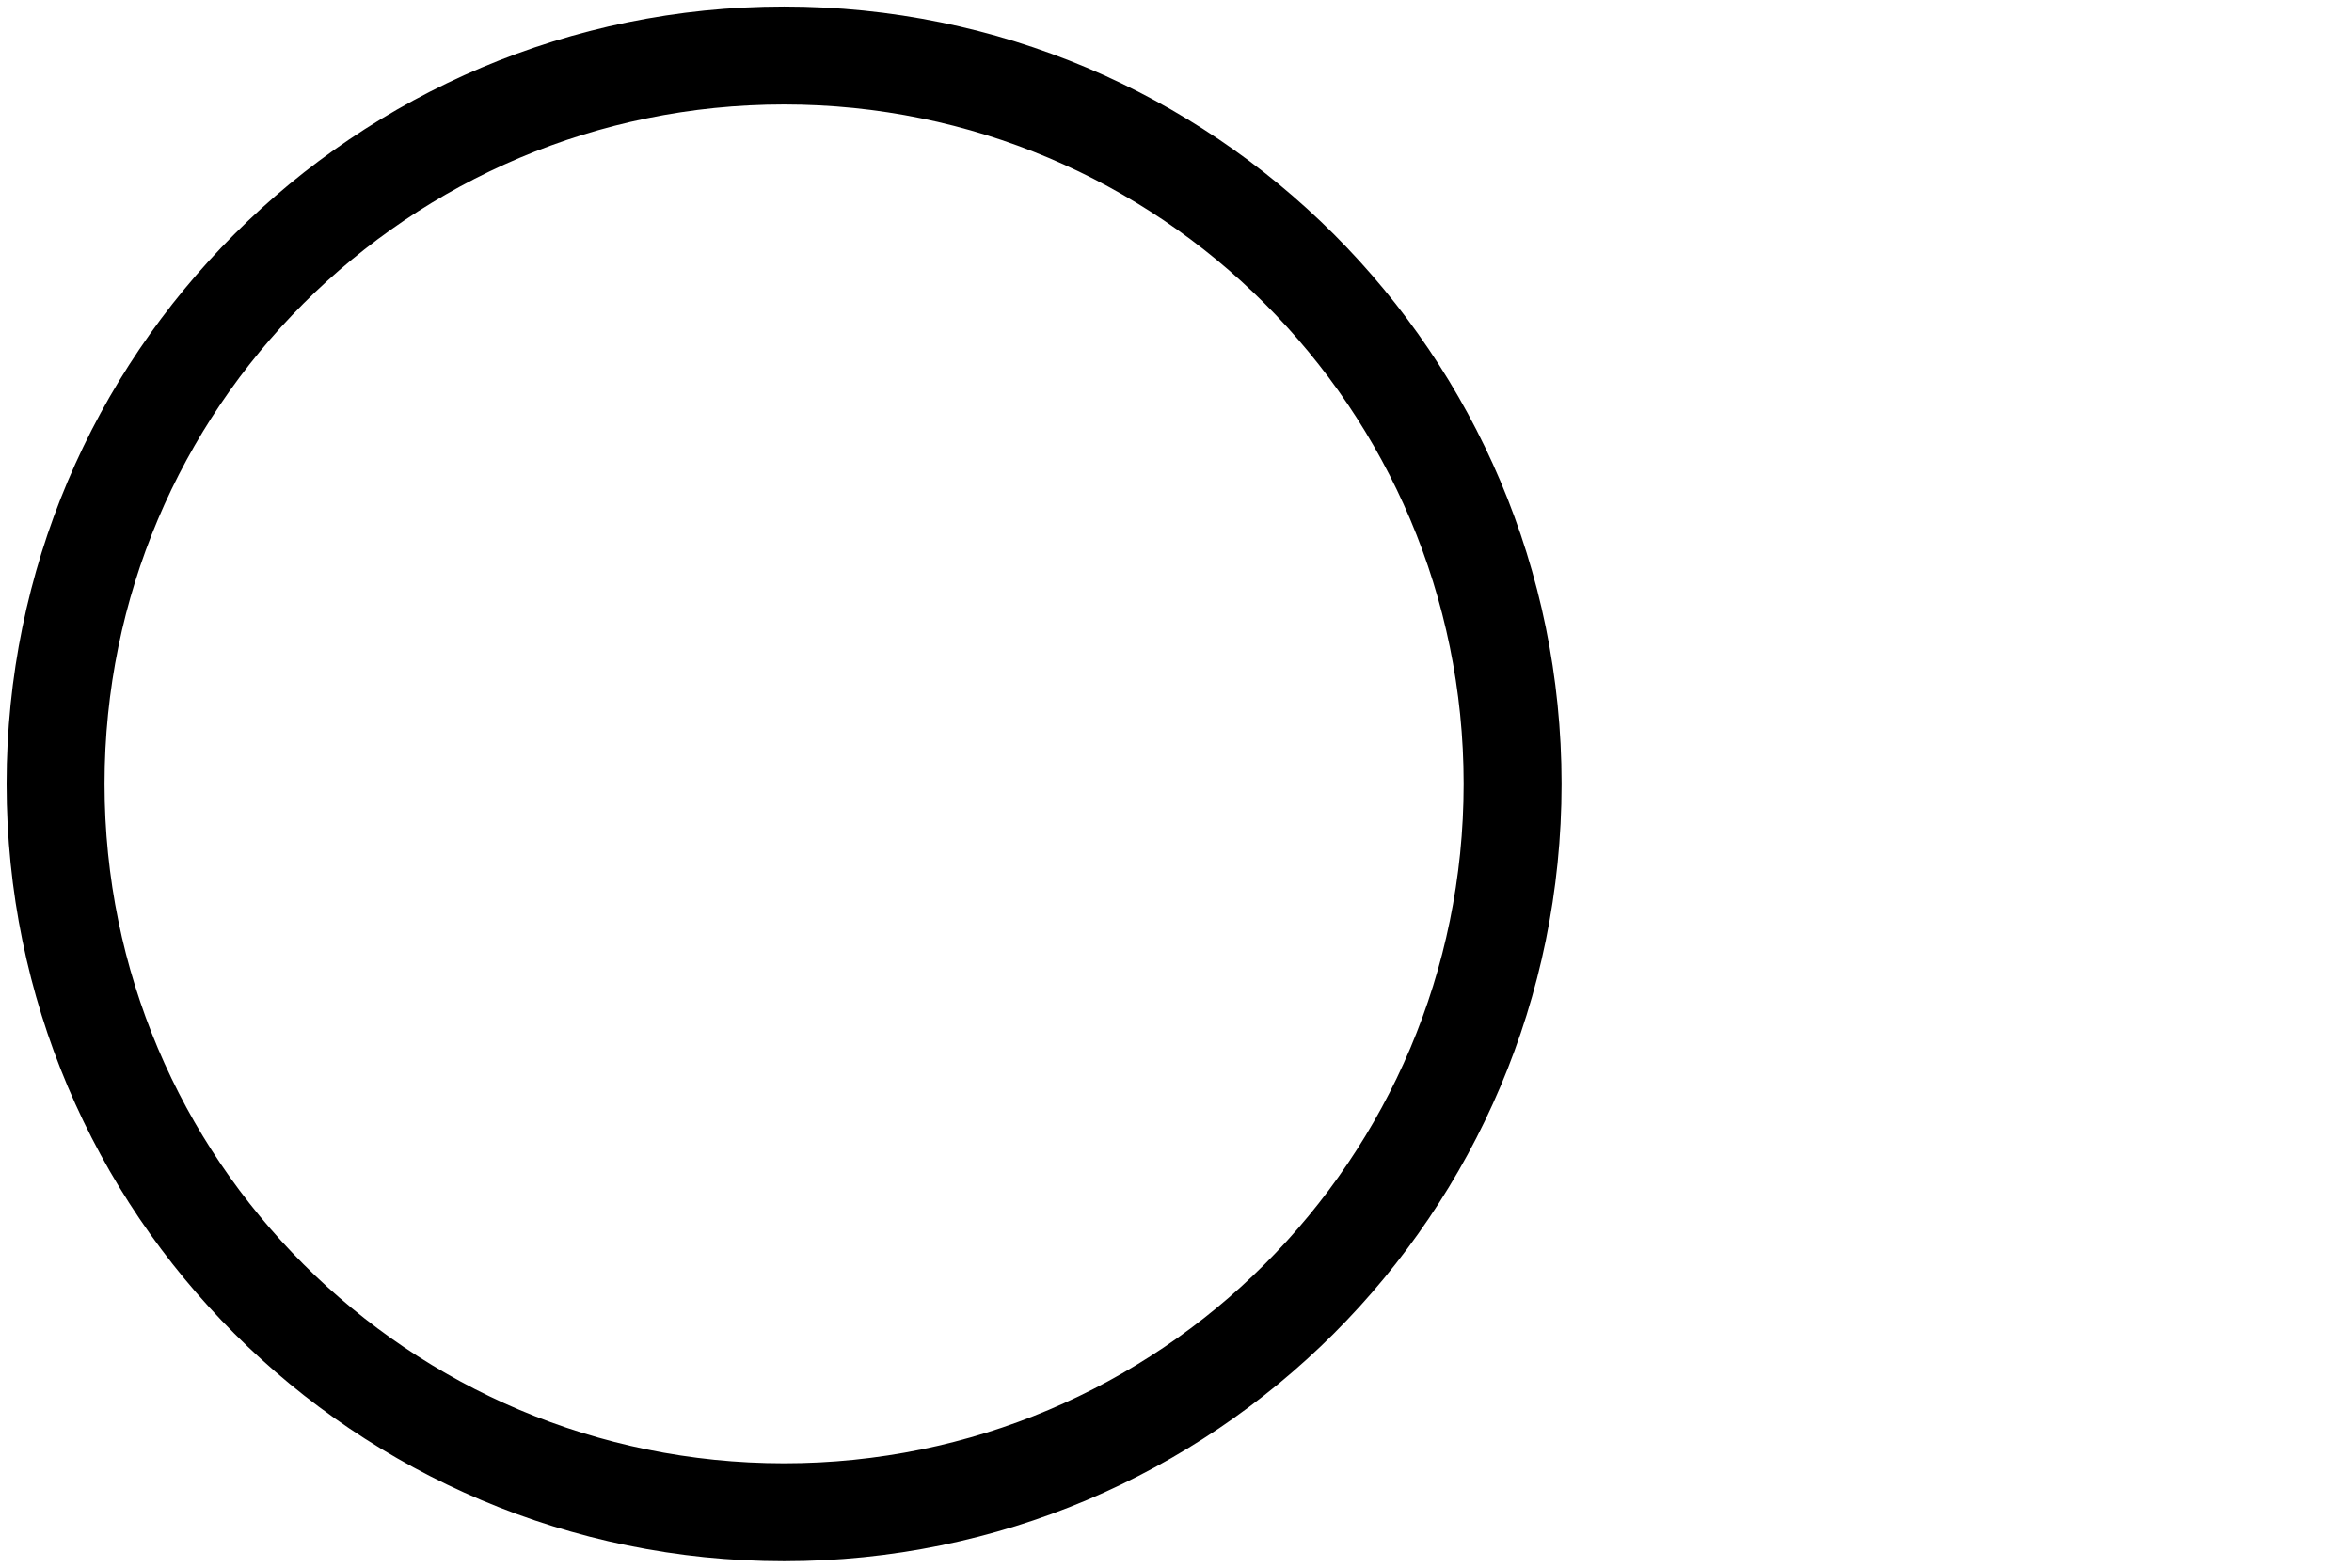
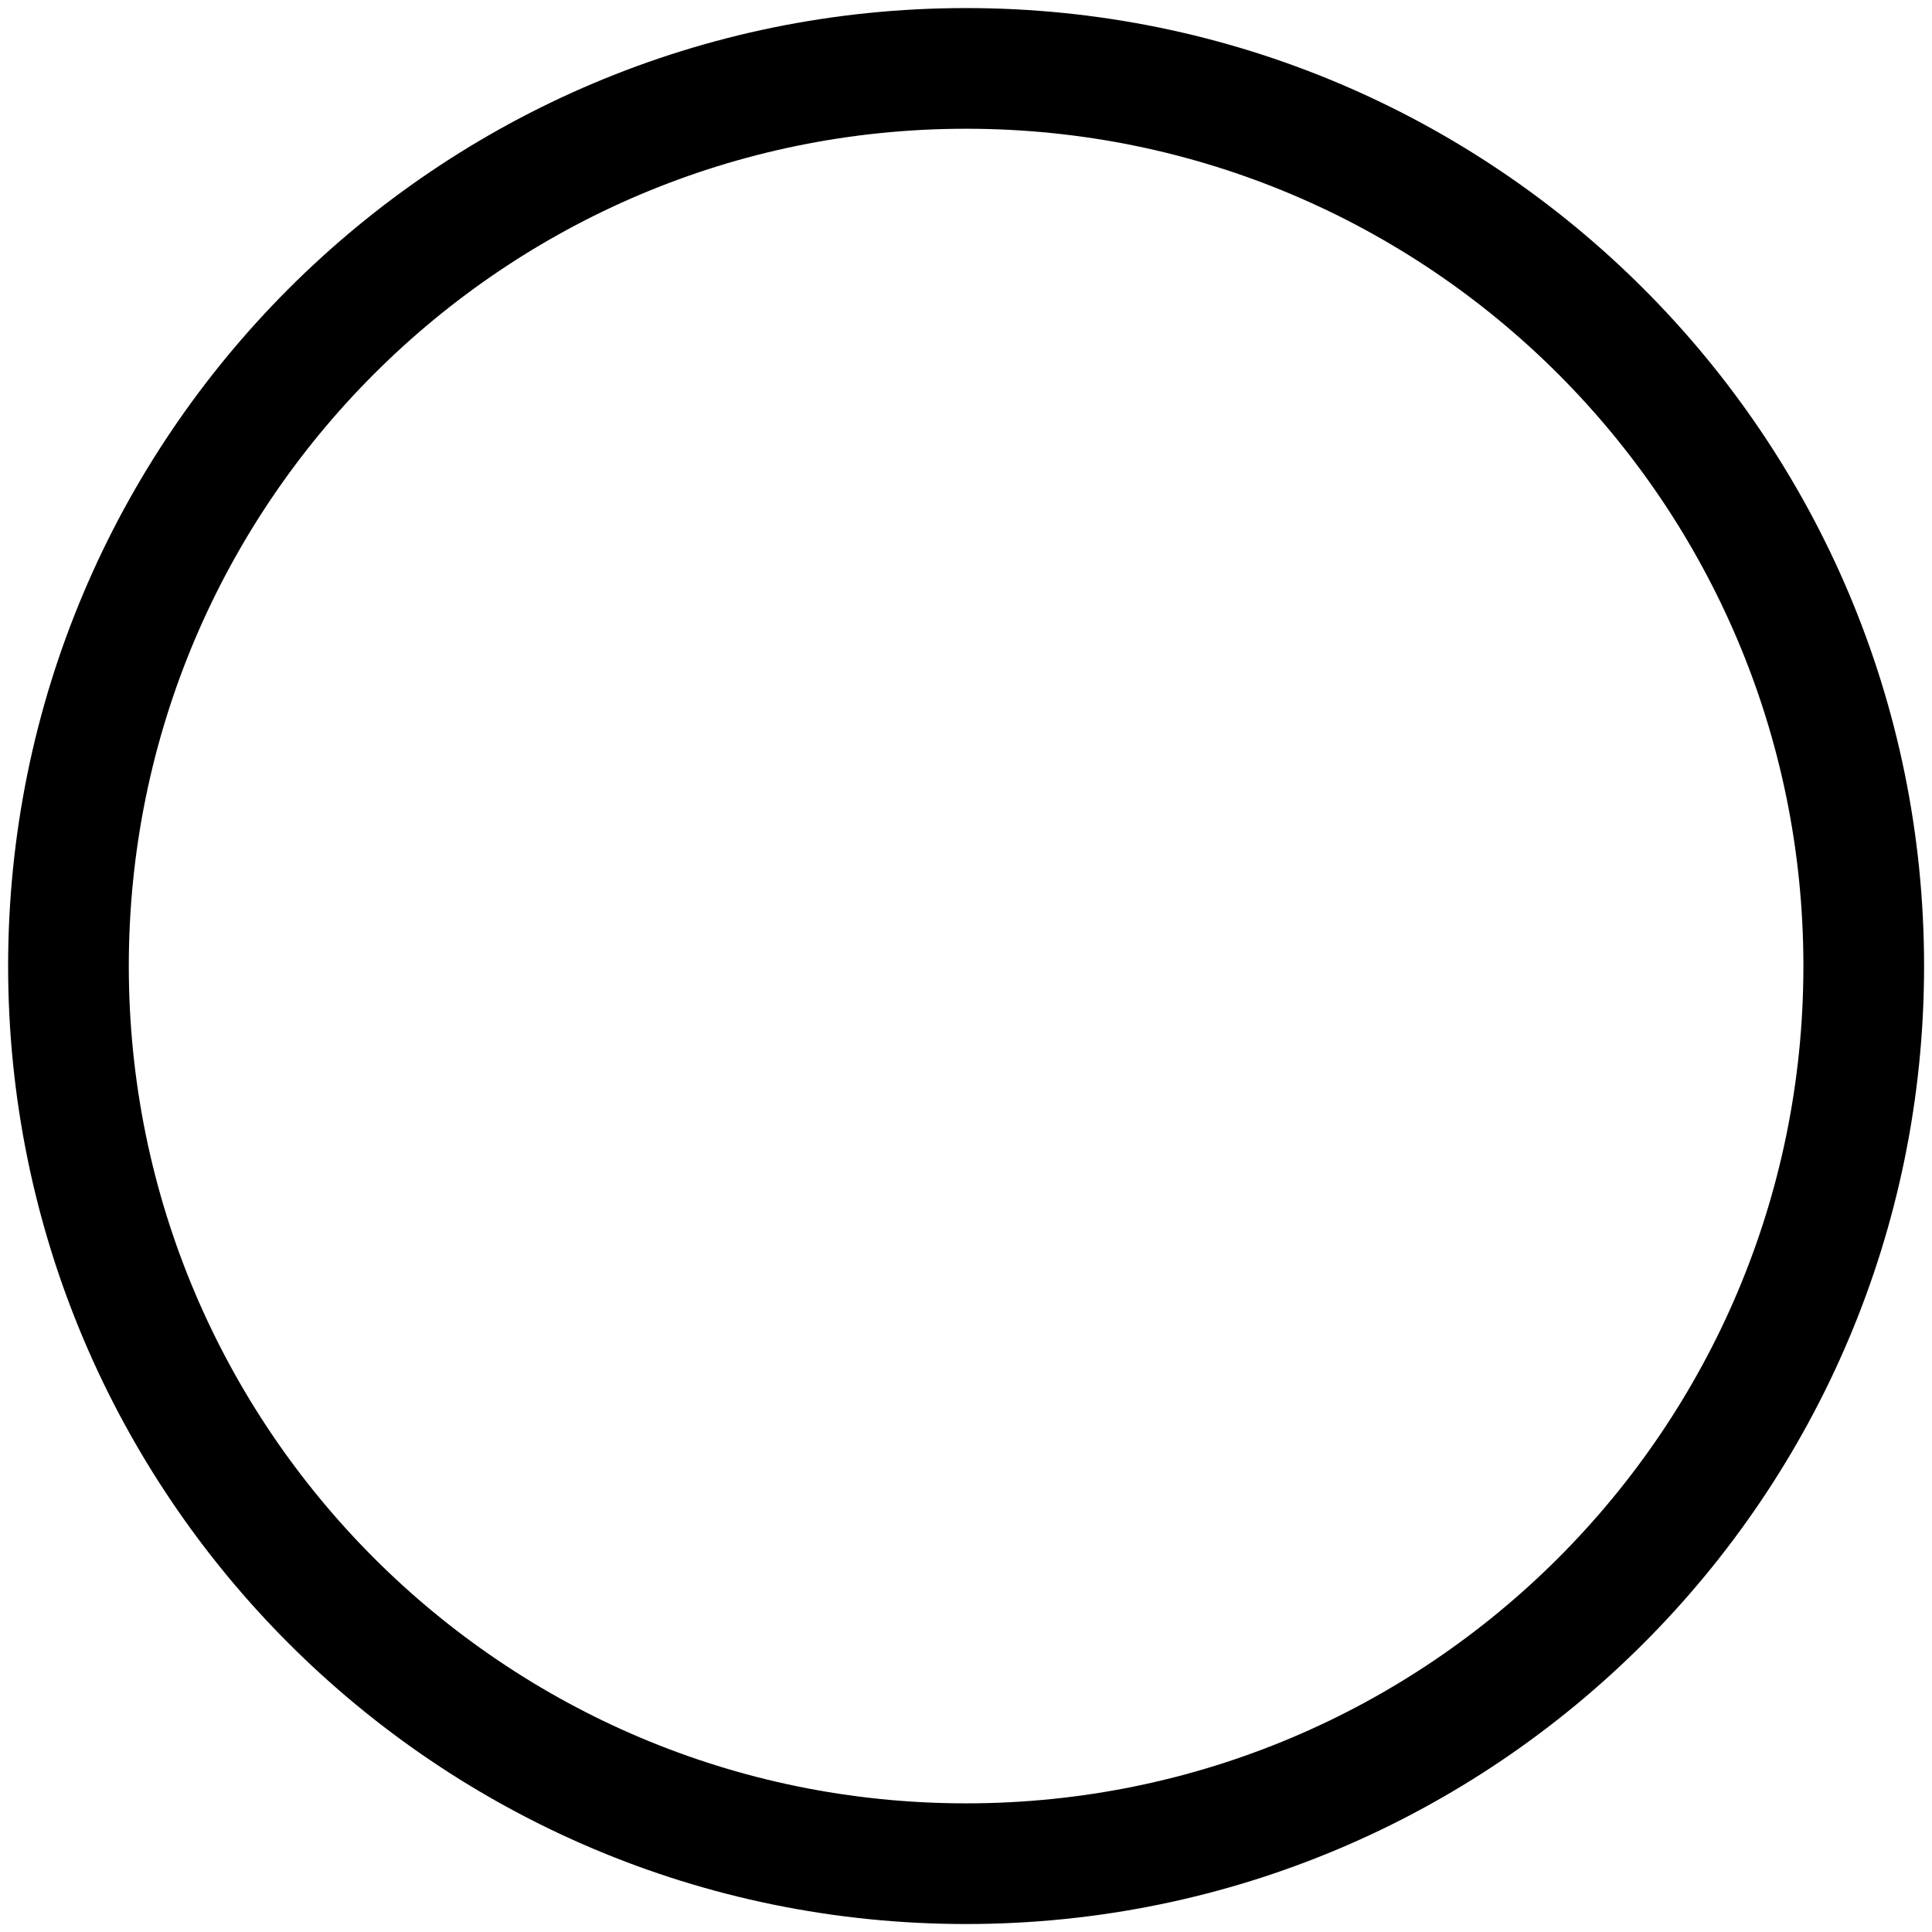
- <svg xmlns="http://www.w3.org/2000/svg" width="100%" height="100%" viewBox="0 0 30 20" version="1.1" xml:space="preserve" style="fill-rule:evenodd;clip-rule:evenodd;stroke-linecap:round;stroke-linejoin:round;stroke-miterlimit:1.5;">
+ <svg xmlns="http://www.w3.org/2000/svg" width="100%" height="100%" viewBox="0 0 20 20" version="1.1" xml:space="preserve" style="fill-rule:evenodd;clip-rule:evenodd;stroke-linecap:round;stroke-linejoin:round;stroke-miterlimit:1.5;">
  <g transform="matrix(0.261344,0,0,0.261344,-656.021,-125.302)">
    <circle cx="2548.45" cy="517.718" r="35.556" style="fill:none;stroke:black;stroke-width:4.78px;" />
  </g>
</svg>
